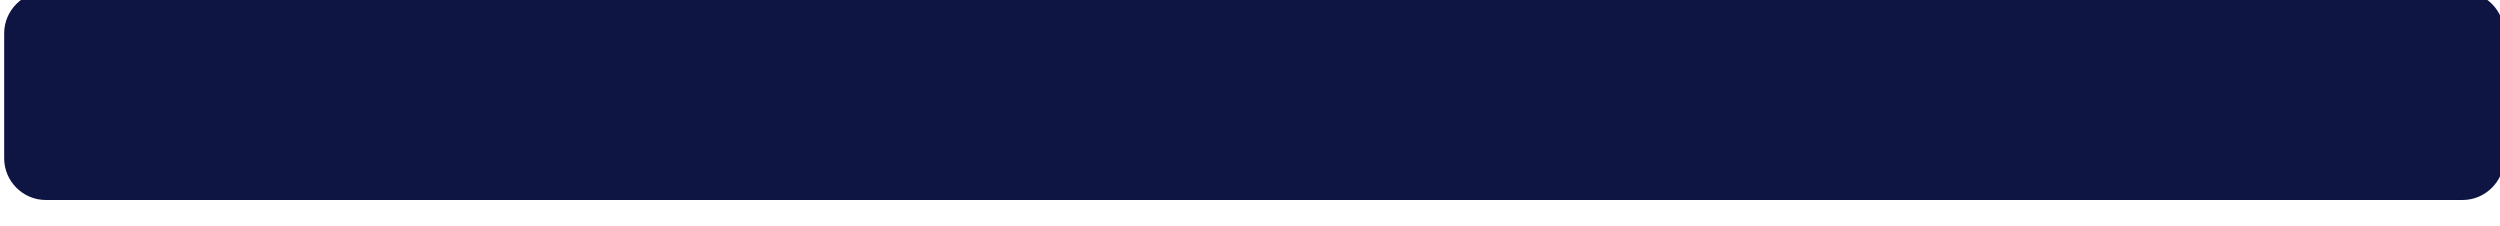
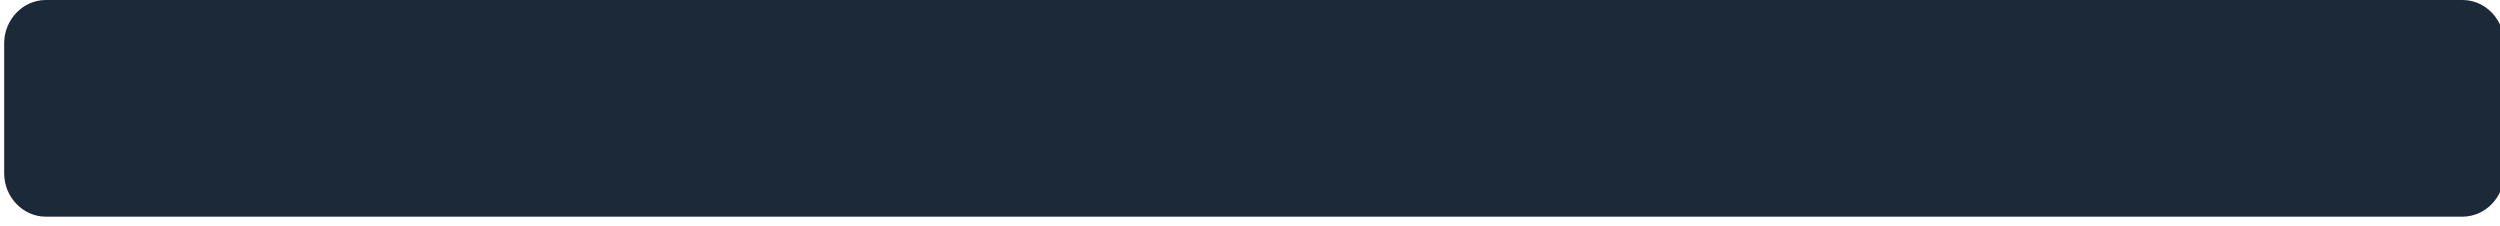
<svg xmlns="http://www.w3.org/2000/svg" version="1.1" id="Слой_1" x="0px" y="0px" viewBox="0 0 600 54" style="enable-background:new 0 0 600 54;" xml:space="preserve">
  <style type="text/css">
- 	.st0{fill:#0F1542;}
+ 	.st0{fill:#1B2939;}
</style>
  <g>
-     <path class="st0" d="M601,38c0,5.5-4.5,10-10,10H11C5.5,48,1,43.5,1,38V8C1,2.5,5.5-2,11-2h580c5.5,0,10,4.5,10,10V38z" />
+     <path class="st0" d="M601,41.6c0,5.7-4.5,10.4-10,10.4H11C5.5,52,1,47.3,1,41.6V10.4C1,4.7,5.5,0,11,0h580c5.5,0,10,4.7,10,10.4   V41.6z" />
  </g>
</svg>
